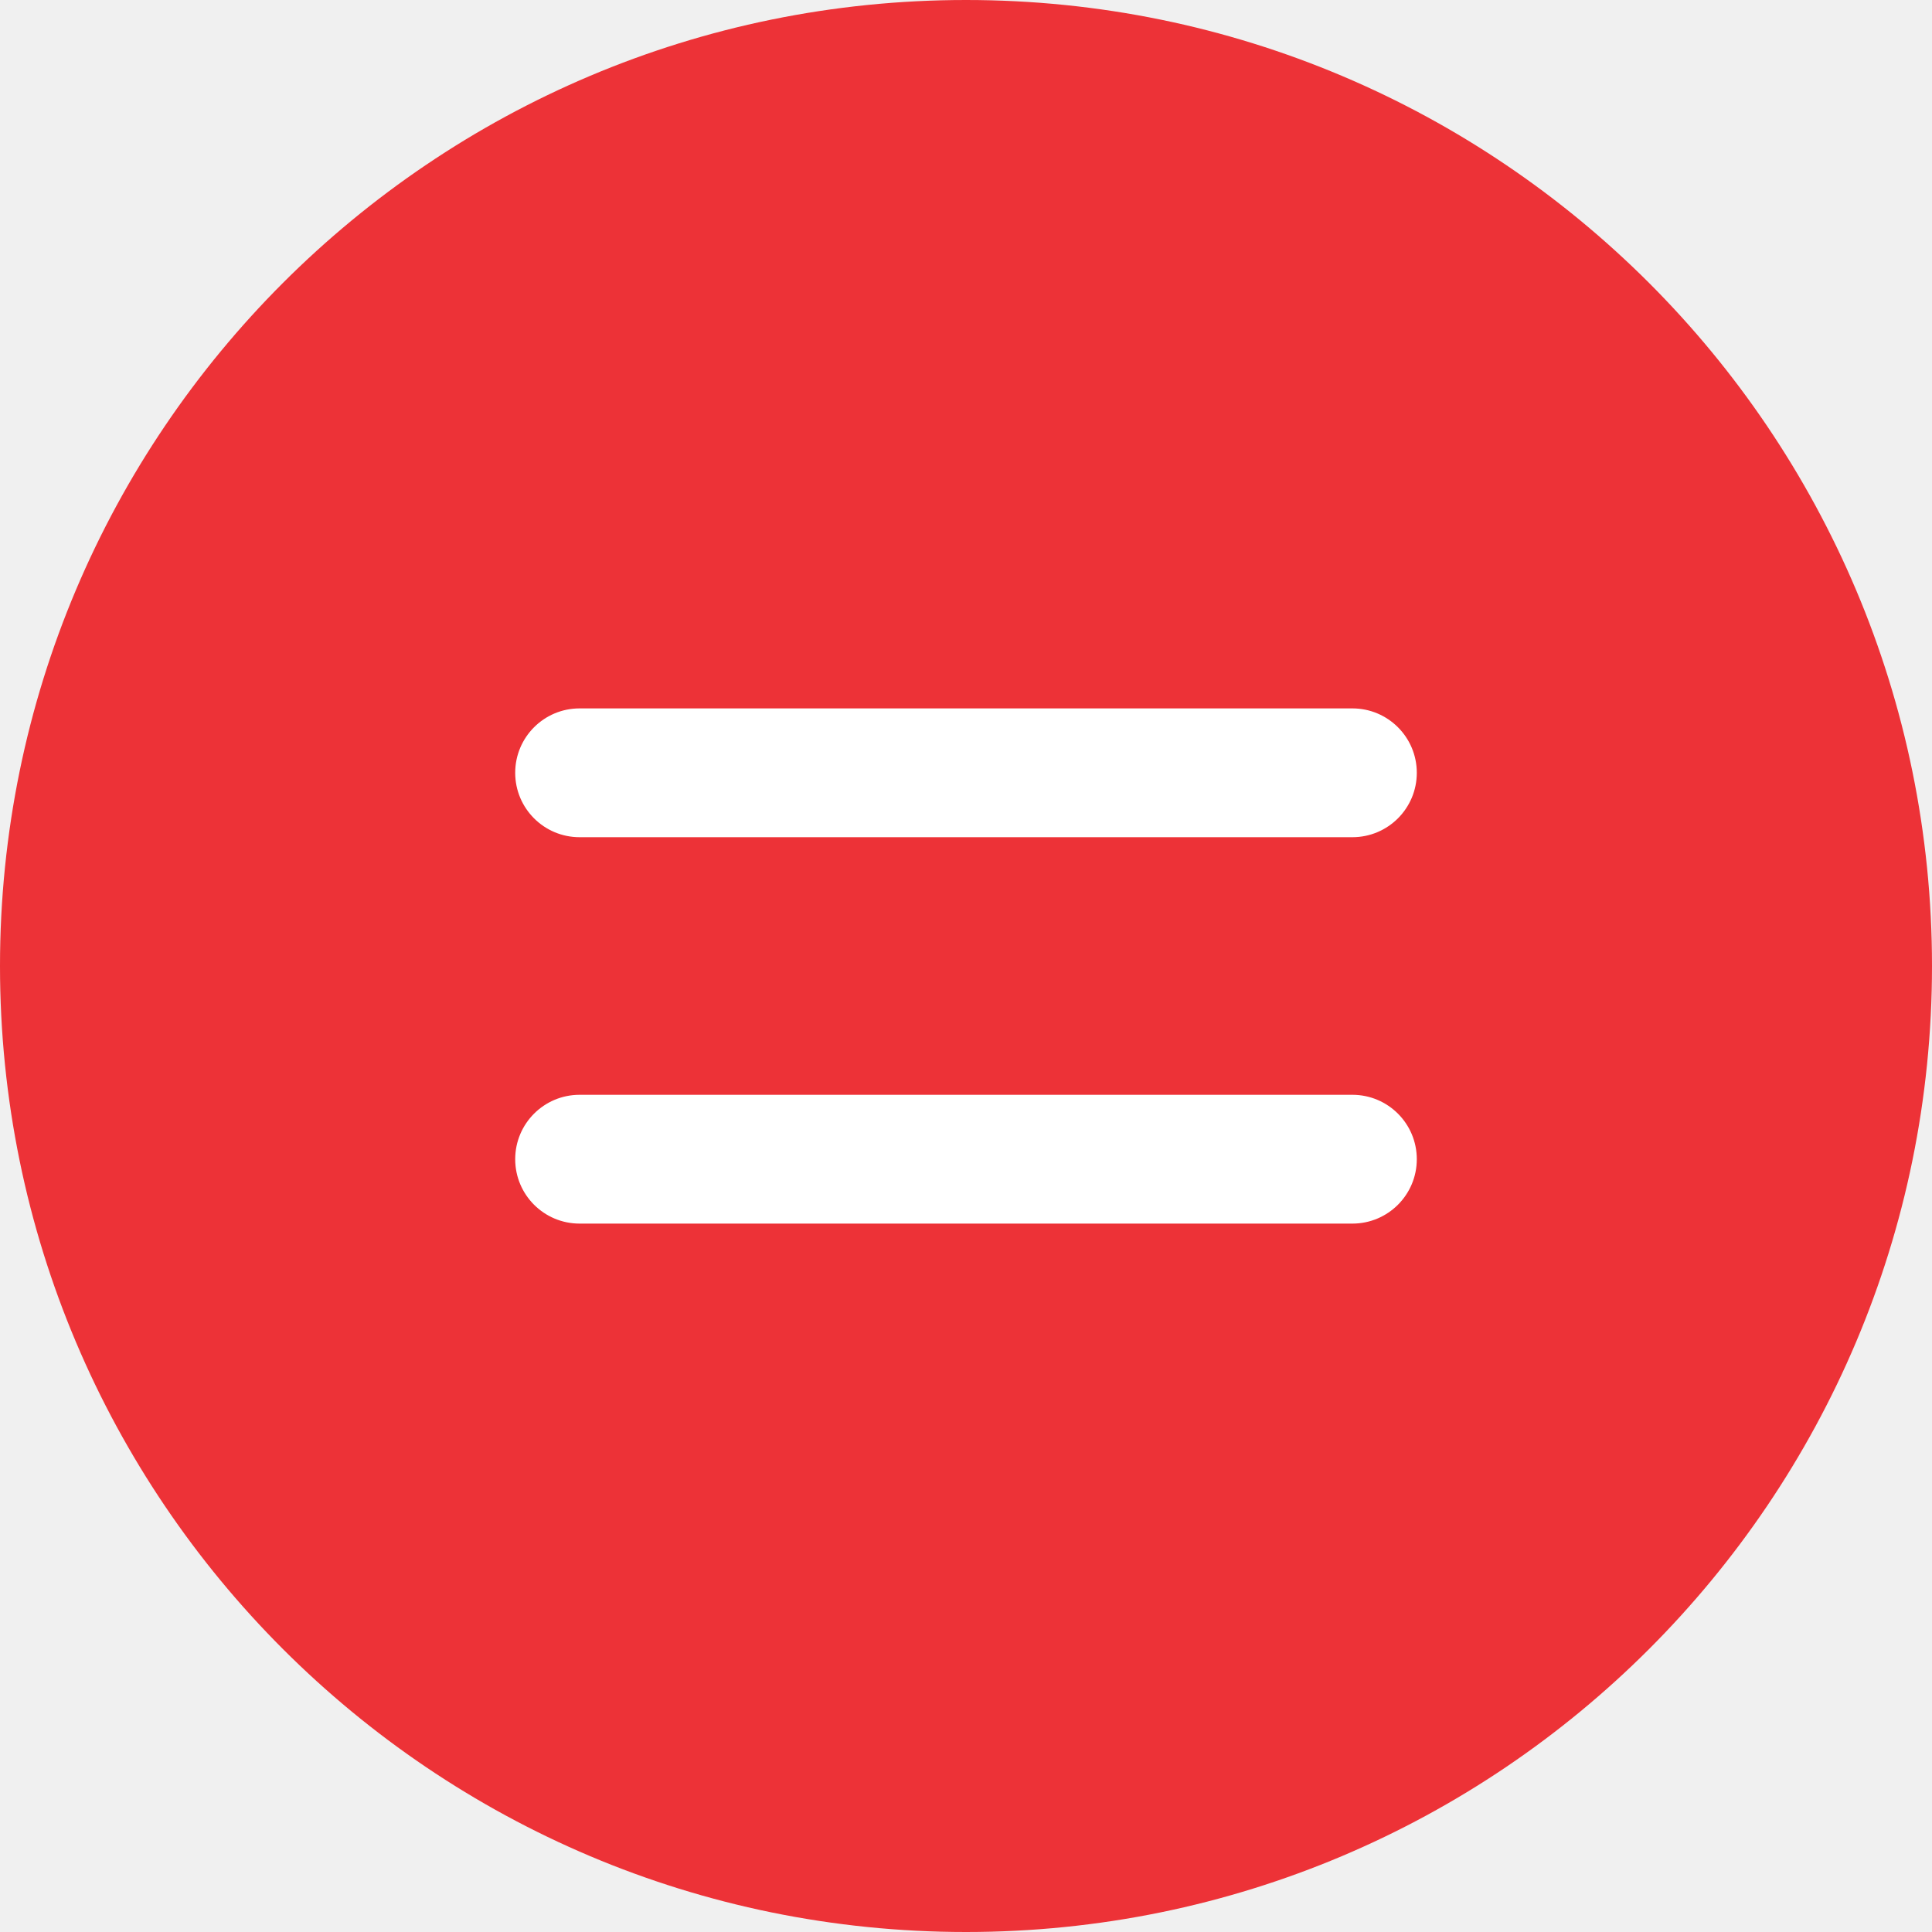
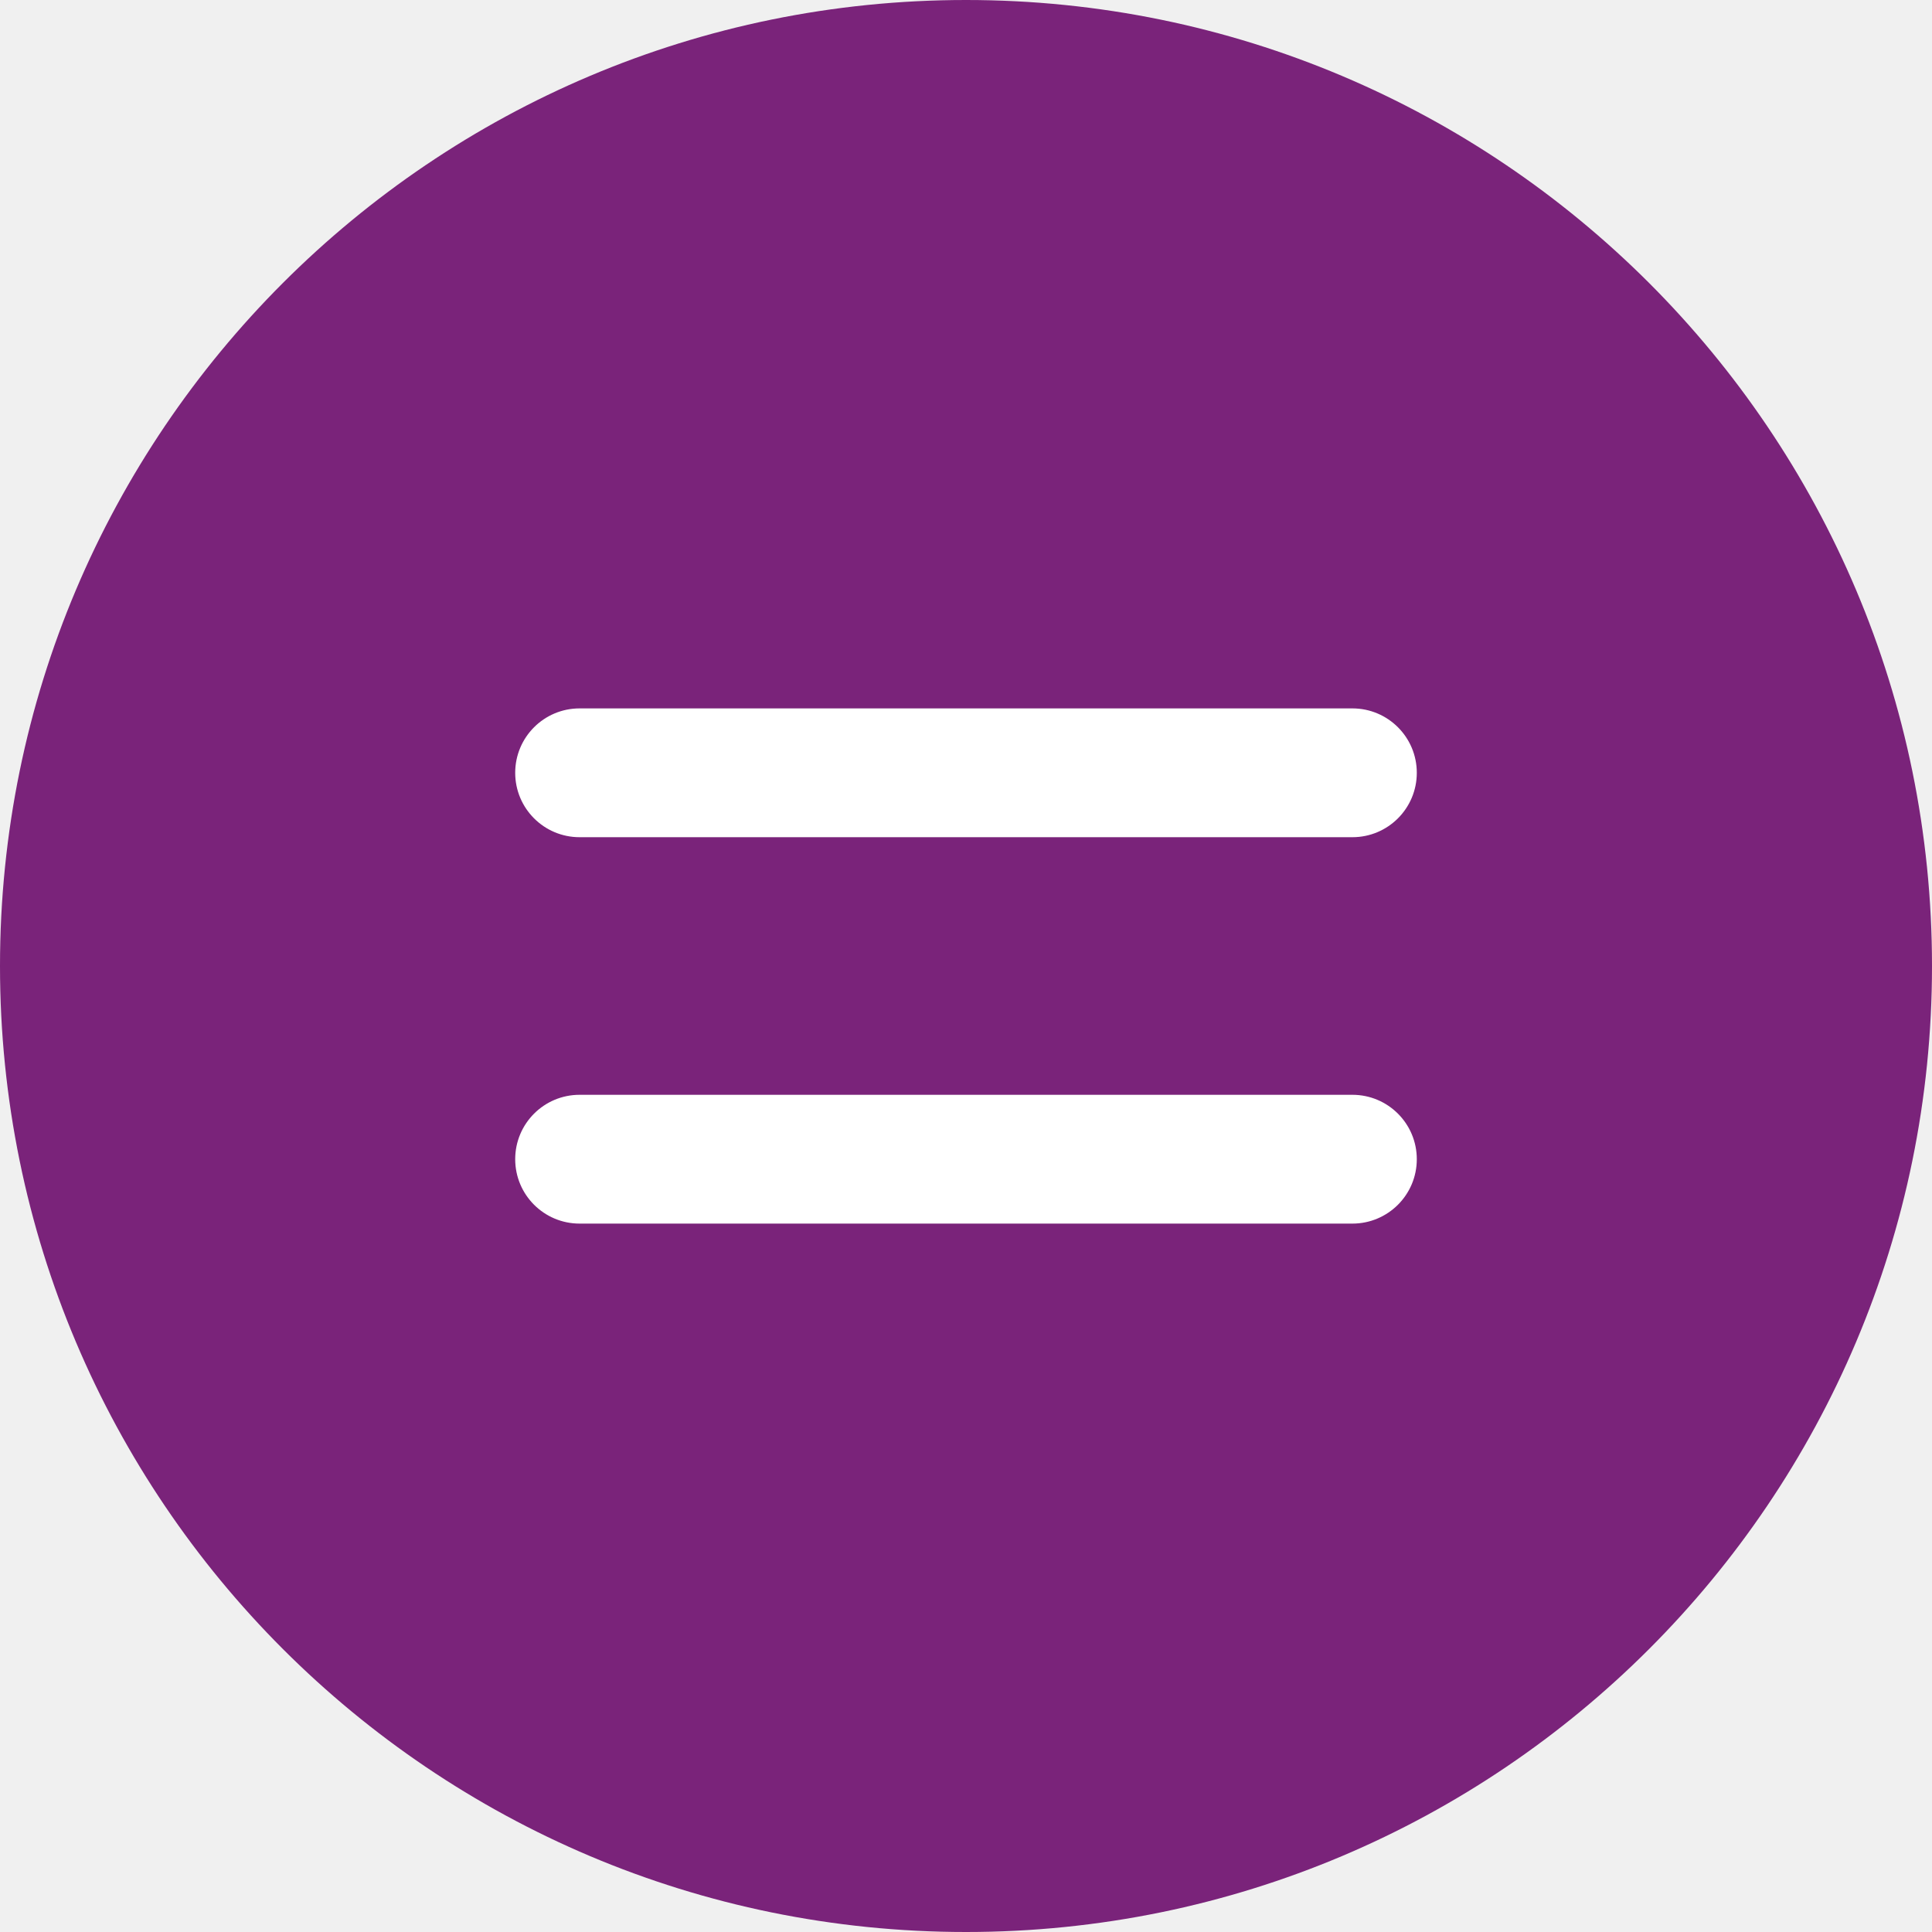
<svg xmlns="http://www.w3.org/2000/svg" width="36" height="36" viewBox="0 0 36 36" fill="none">
-   <circle cx="18" cy="18" r="18" fill="#ed3237" />
+   <circle cx="18" cy="18" r="18" fill="#7a237a" />
  <path fill-rule="evenodd" clip-rule="evenodd" d="M9.6 14.4C9.6 13.737 10.137 13.2 10.8 13.2H25.2C25.863 13.2 26.4 13.737 26.4 14.4C26.4 15.063 25.863 15.6 25.2 15.6H10.8C10.137 15.6 9.6 15.063 9.6 14.4Z" fill="white" />
  <path fill-rule="evenodd" clip-rule="evenodd" d="M9.6 21.6C9.6 20.937 10.137 20.4 10.8 20.4H25.2C25.863 20.4 26.4 20.937 26.4 21.6C26.4 22.263 25.863 22.8 25.2 22.8H10.8C10.137 22.8 9.6 22.263 9.6 21.6Z" fill="white" />
</svg>
